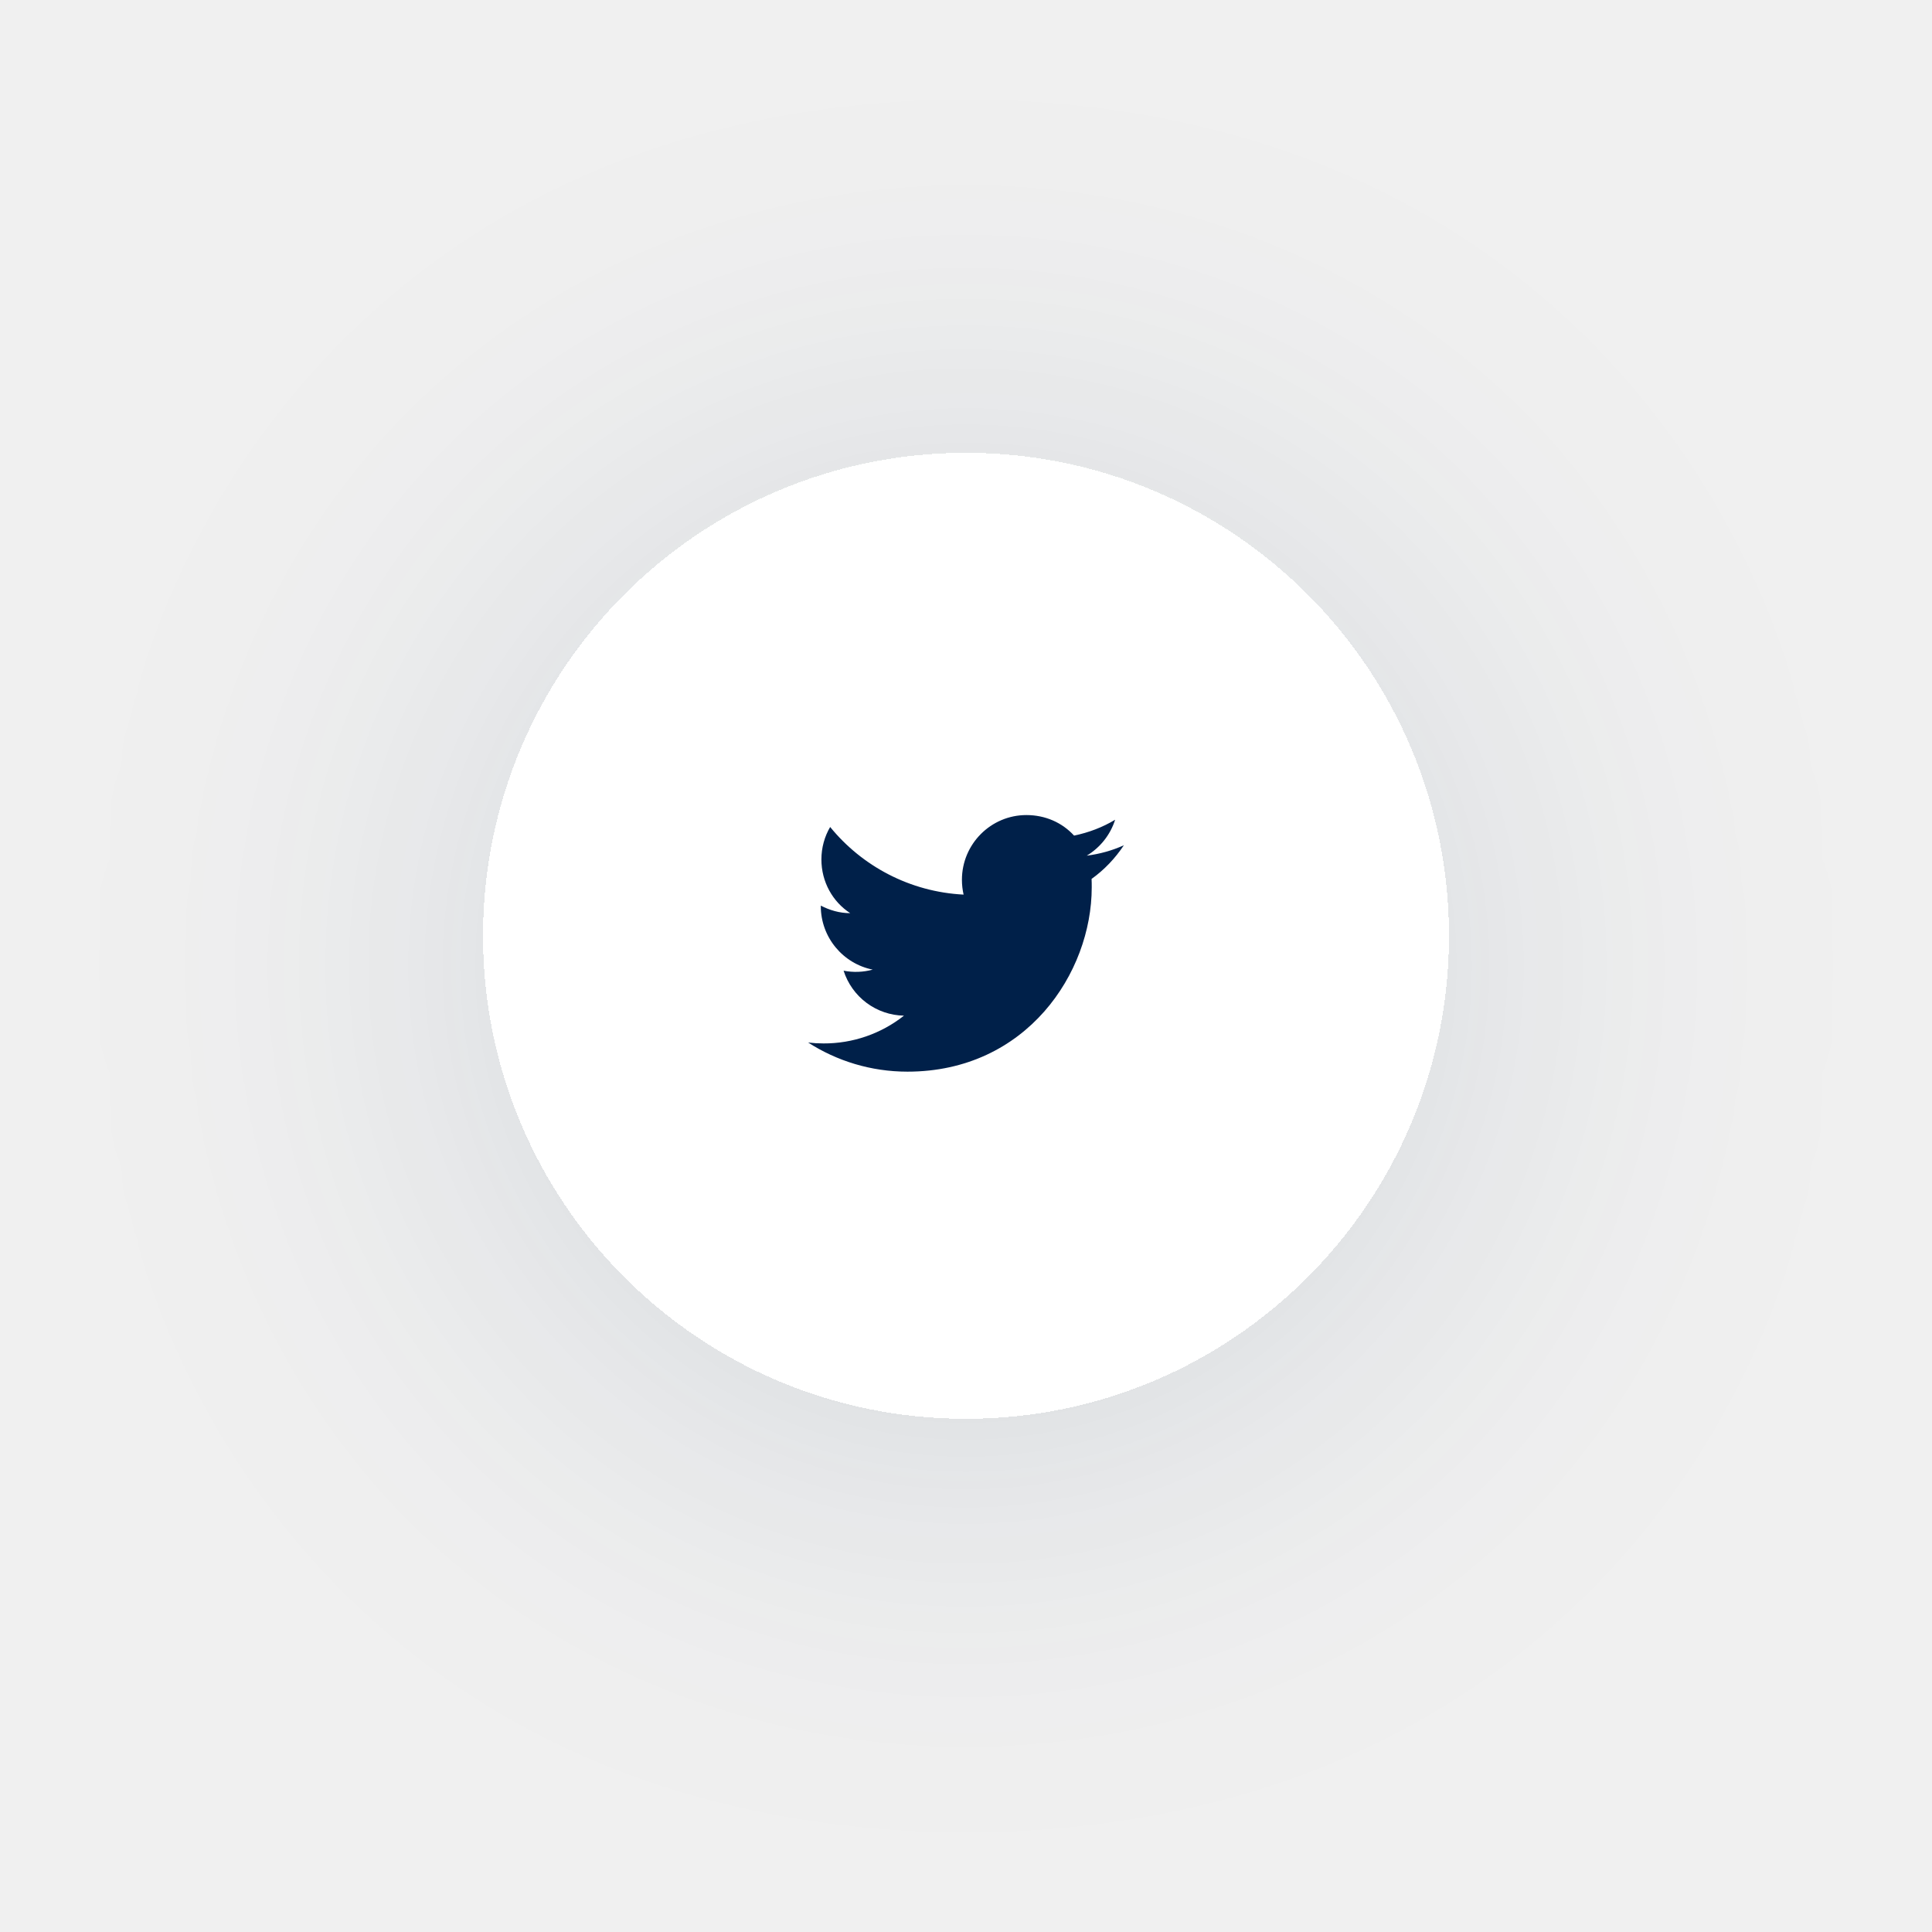
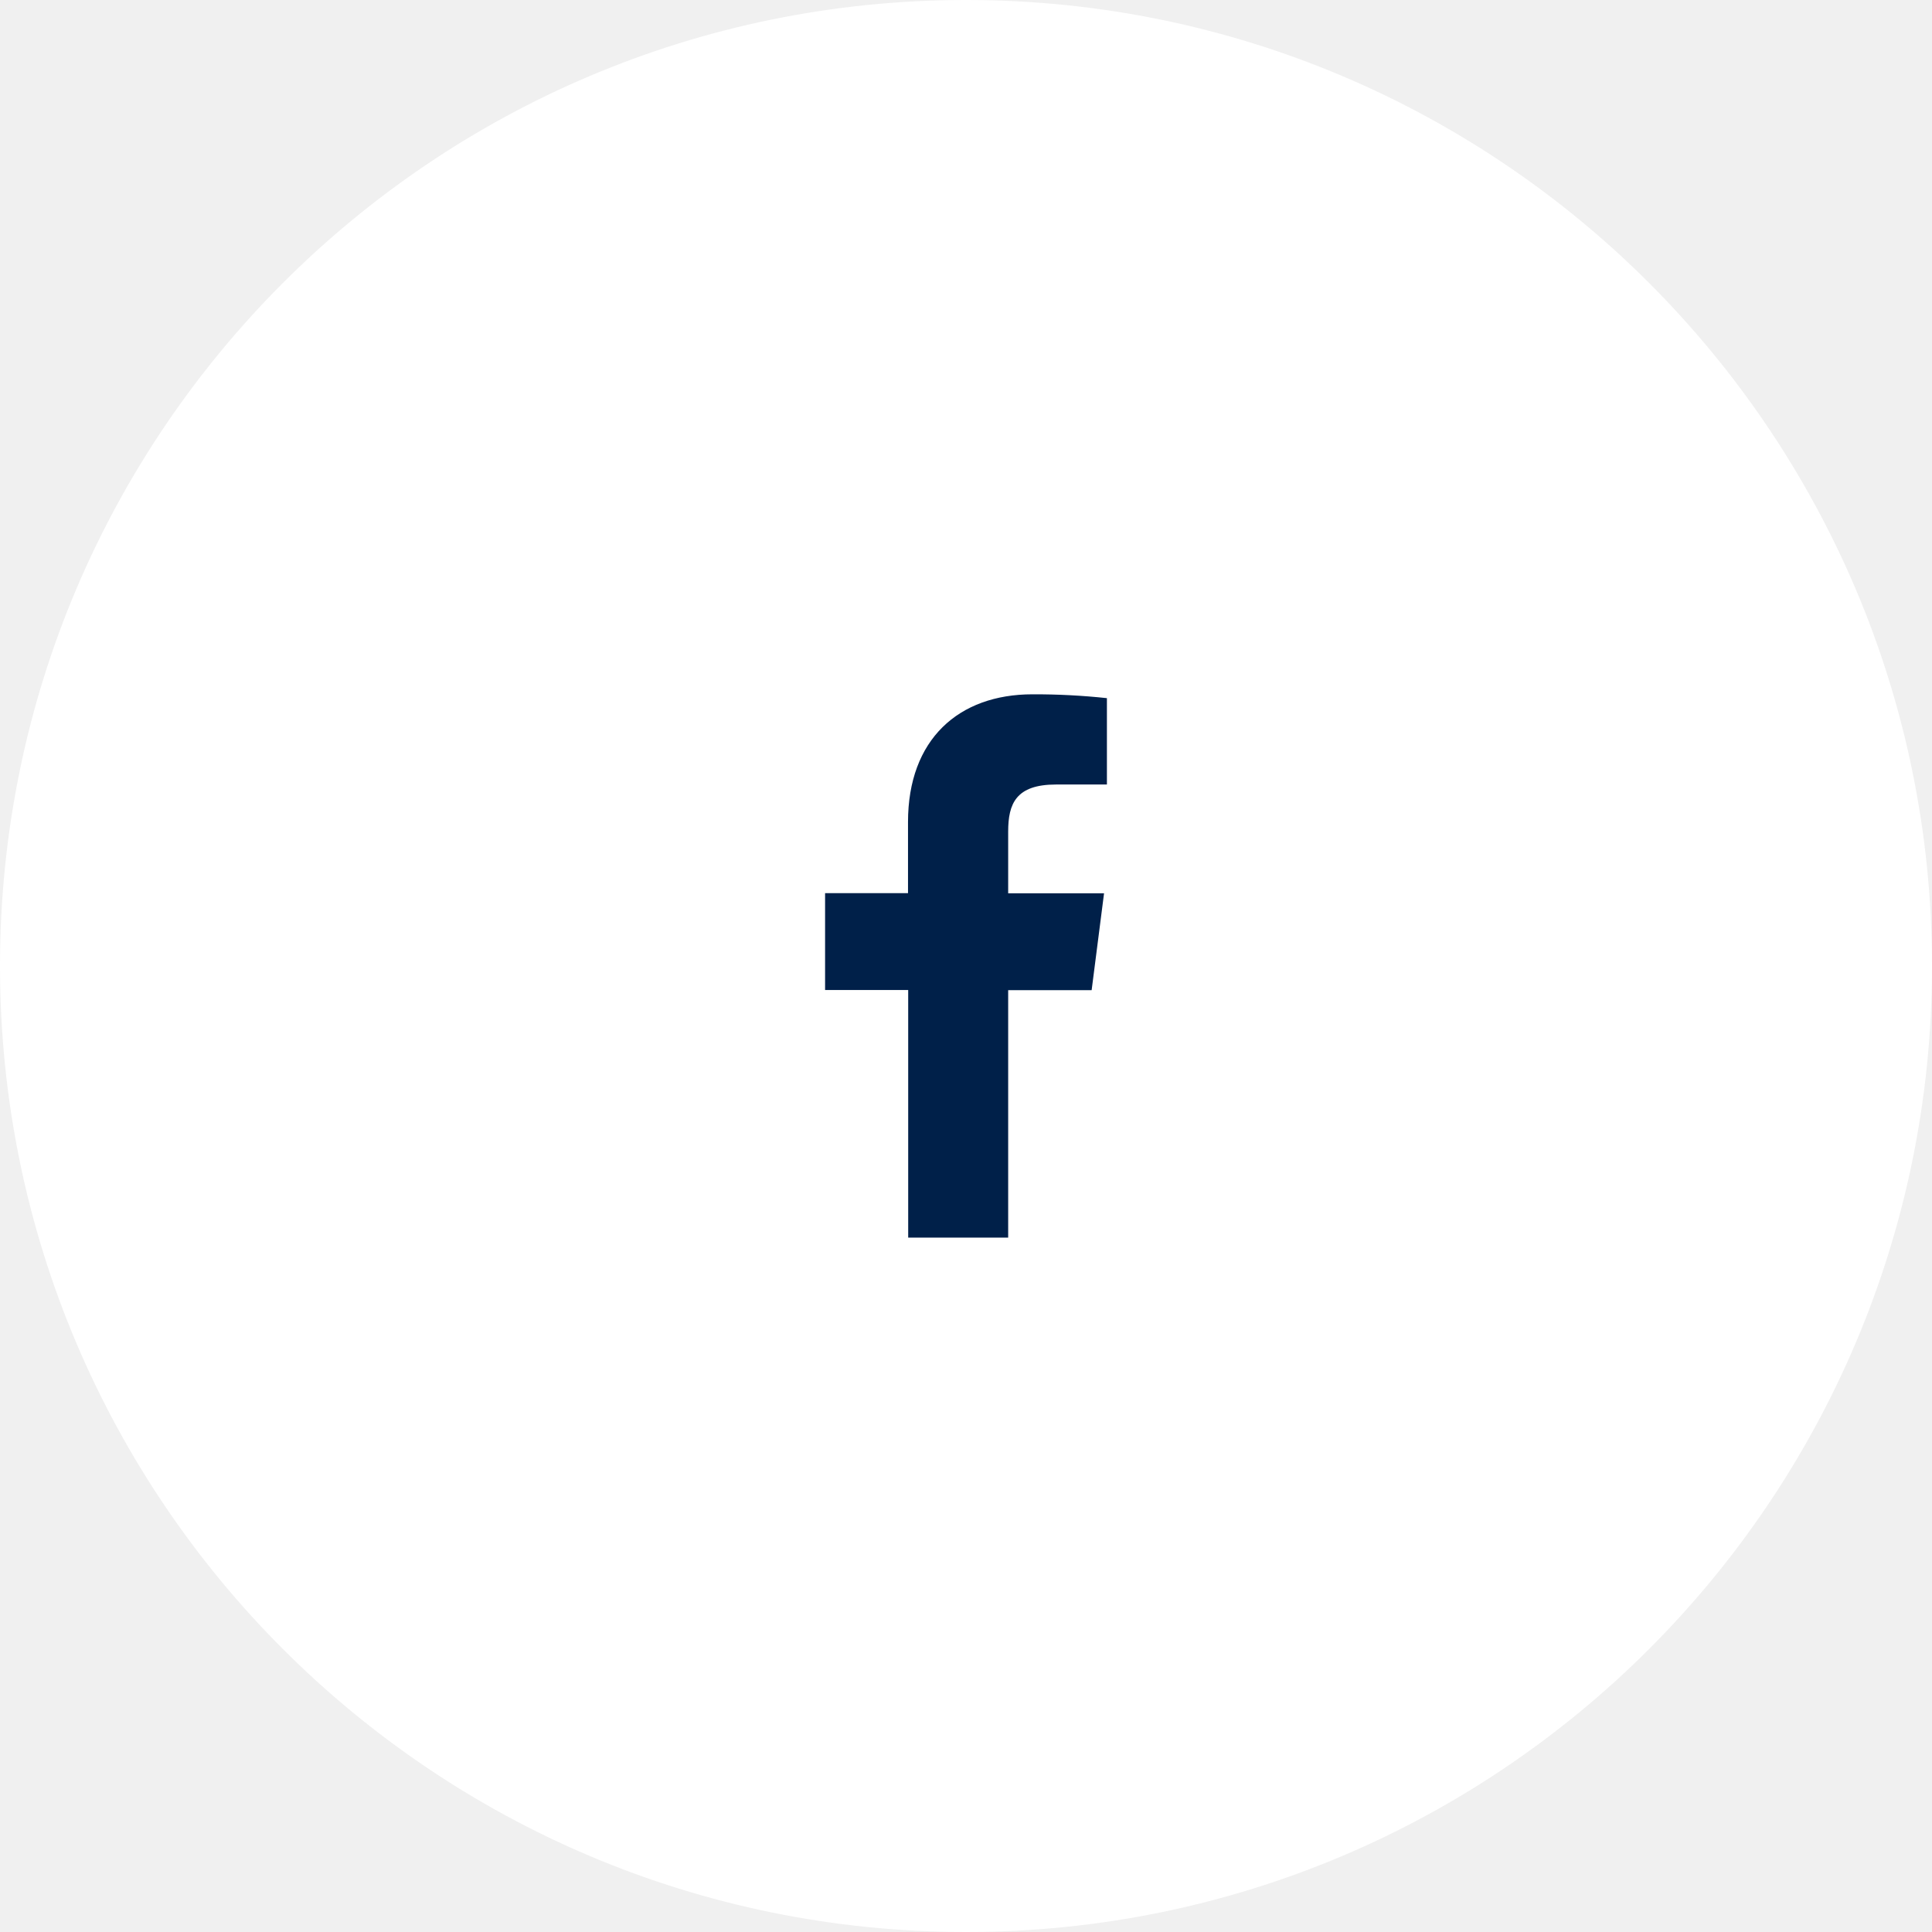
- <svg xmlns="http://www.w3.org/2000/svg" width="128" height="128" viewBox="0 0 128 128" fill="none">
-   <g filter="url(#filter0_d_706_4043)">
-     <rect x="32" y="30" width="64" height="64" rx="32" fill="white" shape-rendering="crispEdges" />
-     <path d="M74.46 56C73.69 56.35 72.86 56.58 72 56.69C72.88 56.16 73.56 55.32 73.88 54.31C73.05 54.81 72.13 55.16 71.16 55.36C70.37 54.5 69.26 54 68 54C65.65 54 63.73 55.92 63.73 58.29C63.73 58.63 63.77 58.96 63.84 59.27C60.28 59.09 57.11 57.38 55 54.79C54.63 55.42 54.42 56.16 54.42 56.94C54.42 58.43 55.17 59.75 56.33 60.5C55.62 60.5 54.96 60.3 54.38 60V60.03C54.38 62.11 55.86 63.85 57.82 64.24C57.191 64.412 56.53 64.436 55.89 64.31C56.162 65.162 56.694 65.908 57.411 66.443C58.129 66.978 58.995 67.274 59.89 67.29C58.374 68.49 56.494 69.139 54.56 69.13C54.22 69.13 53.88 69.11 53.54 69.07C55.44 70.29 57.7 71 60.12 71C68 71 72.33 64.46 72.33 58.79C72.33 58.6 72.33 58.42 72.32 58.23C73.16 57.63 73.88 56.87 74.46 56Z" fill="#002049" />
-   </g>
-   <defs>
-     <filter id="filter0_d_706_4043" x="0" y="0" width="128" height="128" filterUnits="userSpaceOnUse" color-interpolation-filters="sRGB">
-       <feFlood flood-opacity="0" result="BackgroundImageFix" />
-       <feColorMatrix in="SourceAlpha" type="matrix" values="0 0 0 0 0 0 0 0 0 0 0 0 0 0 0 0 0 0 127 0" result="hardAlpha" />
-       <feOffset dy="2" />
-       <feGaussianBlur stdDeviation="16" />
-       <feComposite in2="hardAlpha" operator="out" />
-       <feColorMatrix type="matrix" values="0 0 0 0 0 0 0 0 0 0.125 0 0 0 0 0.286 0 0 0 0.13 0" />
-       <feBlend mode="normal" in2="BackgroundImageFix" result="effect1_dropShadow_706_4043" />
-       <feBlend mode="normal" in="SourceGraphic" in2="effect1_dropShadow_706_4043" result="shape" />
-     </filter>
-   </defs>
+ <svg xmlns="http://www.w3.org/2000/svg" width="64" height="64" viewBox="0 0 64 64" fill="none">
+   <rect width="64" height="64" rx="32" fill="white" />
+   <path d="M33.397 40.997V32.801H36.162L36.573 29.592H33.397V27.548C33.397 26.622 33.655 25.988 34.984 25.988H36.668V23.127C35.849 23.039 35.025 22.997 34.201 23C31.757 23 30.079 24.492 30.079 27.231V29.586H27.332V32.795H30.085V40.997H33.397Z" fill="#002049" />
</svg>
